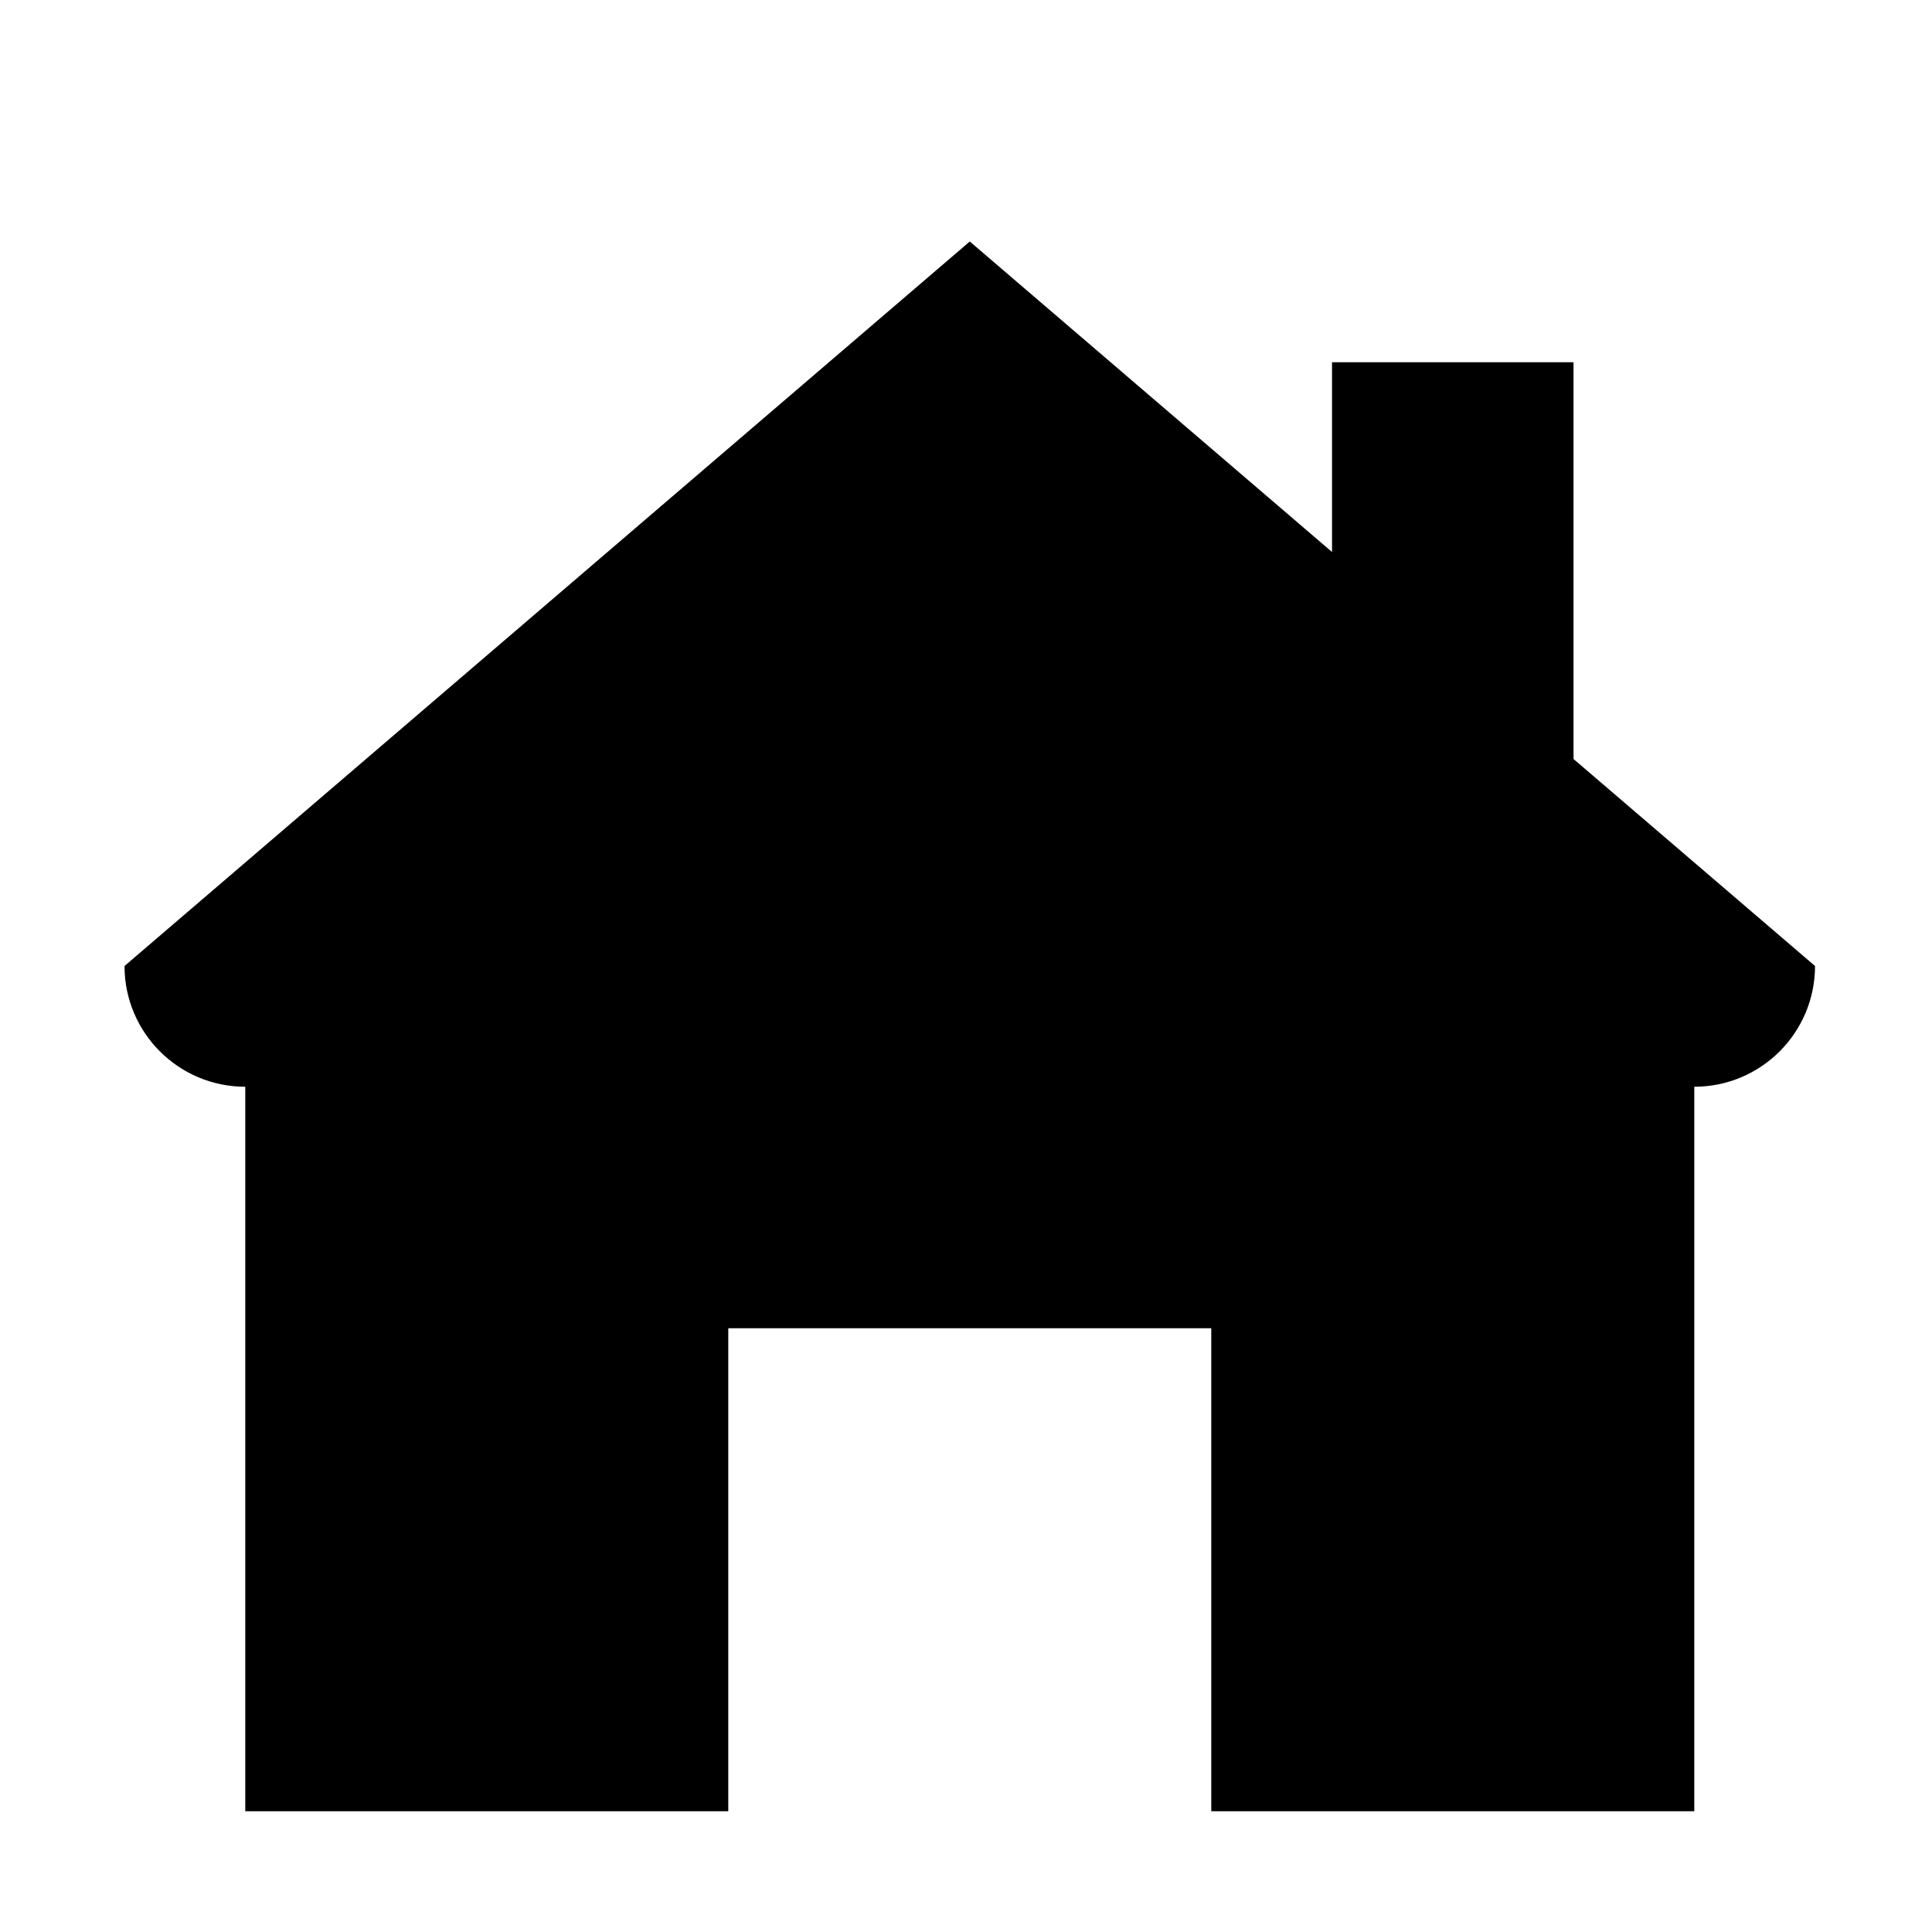
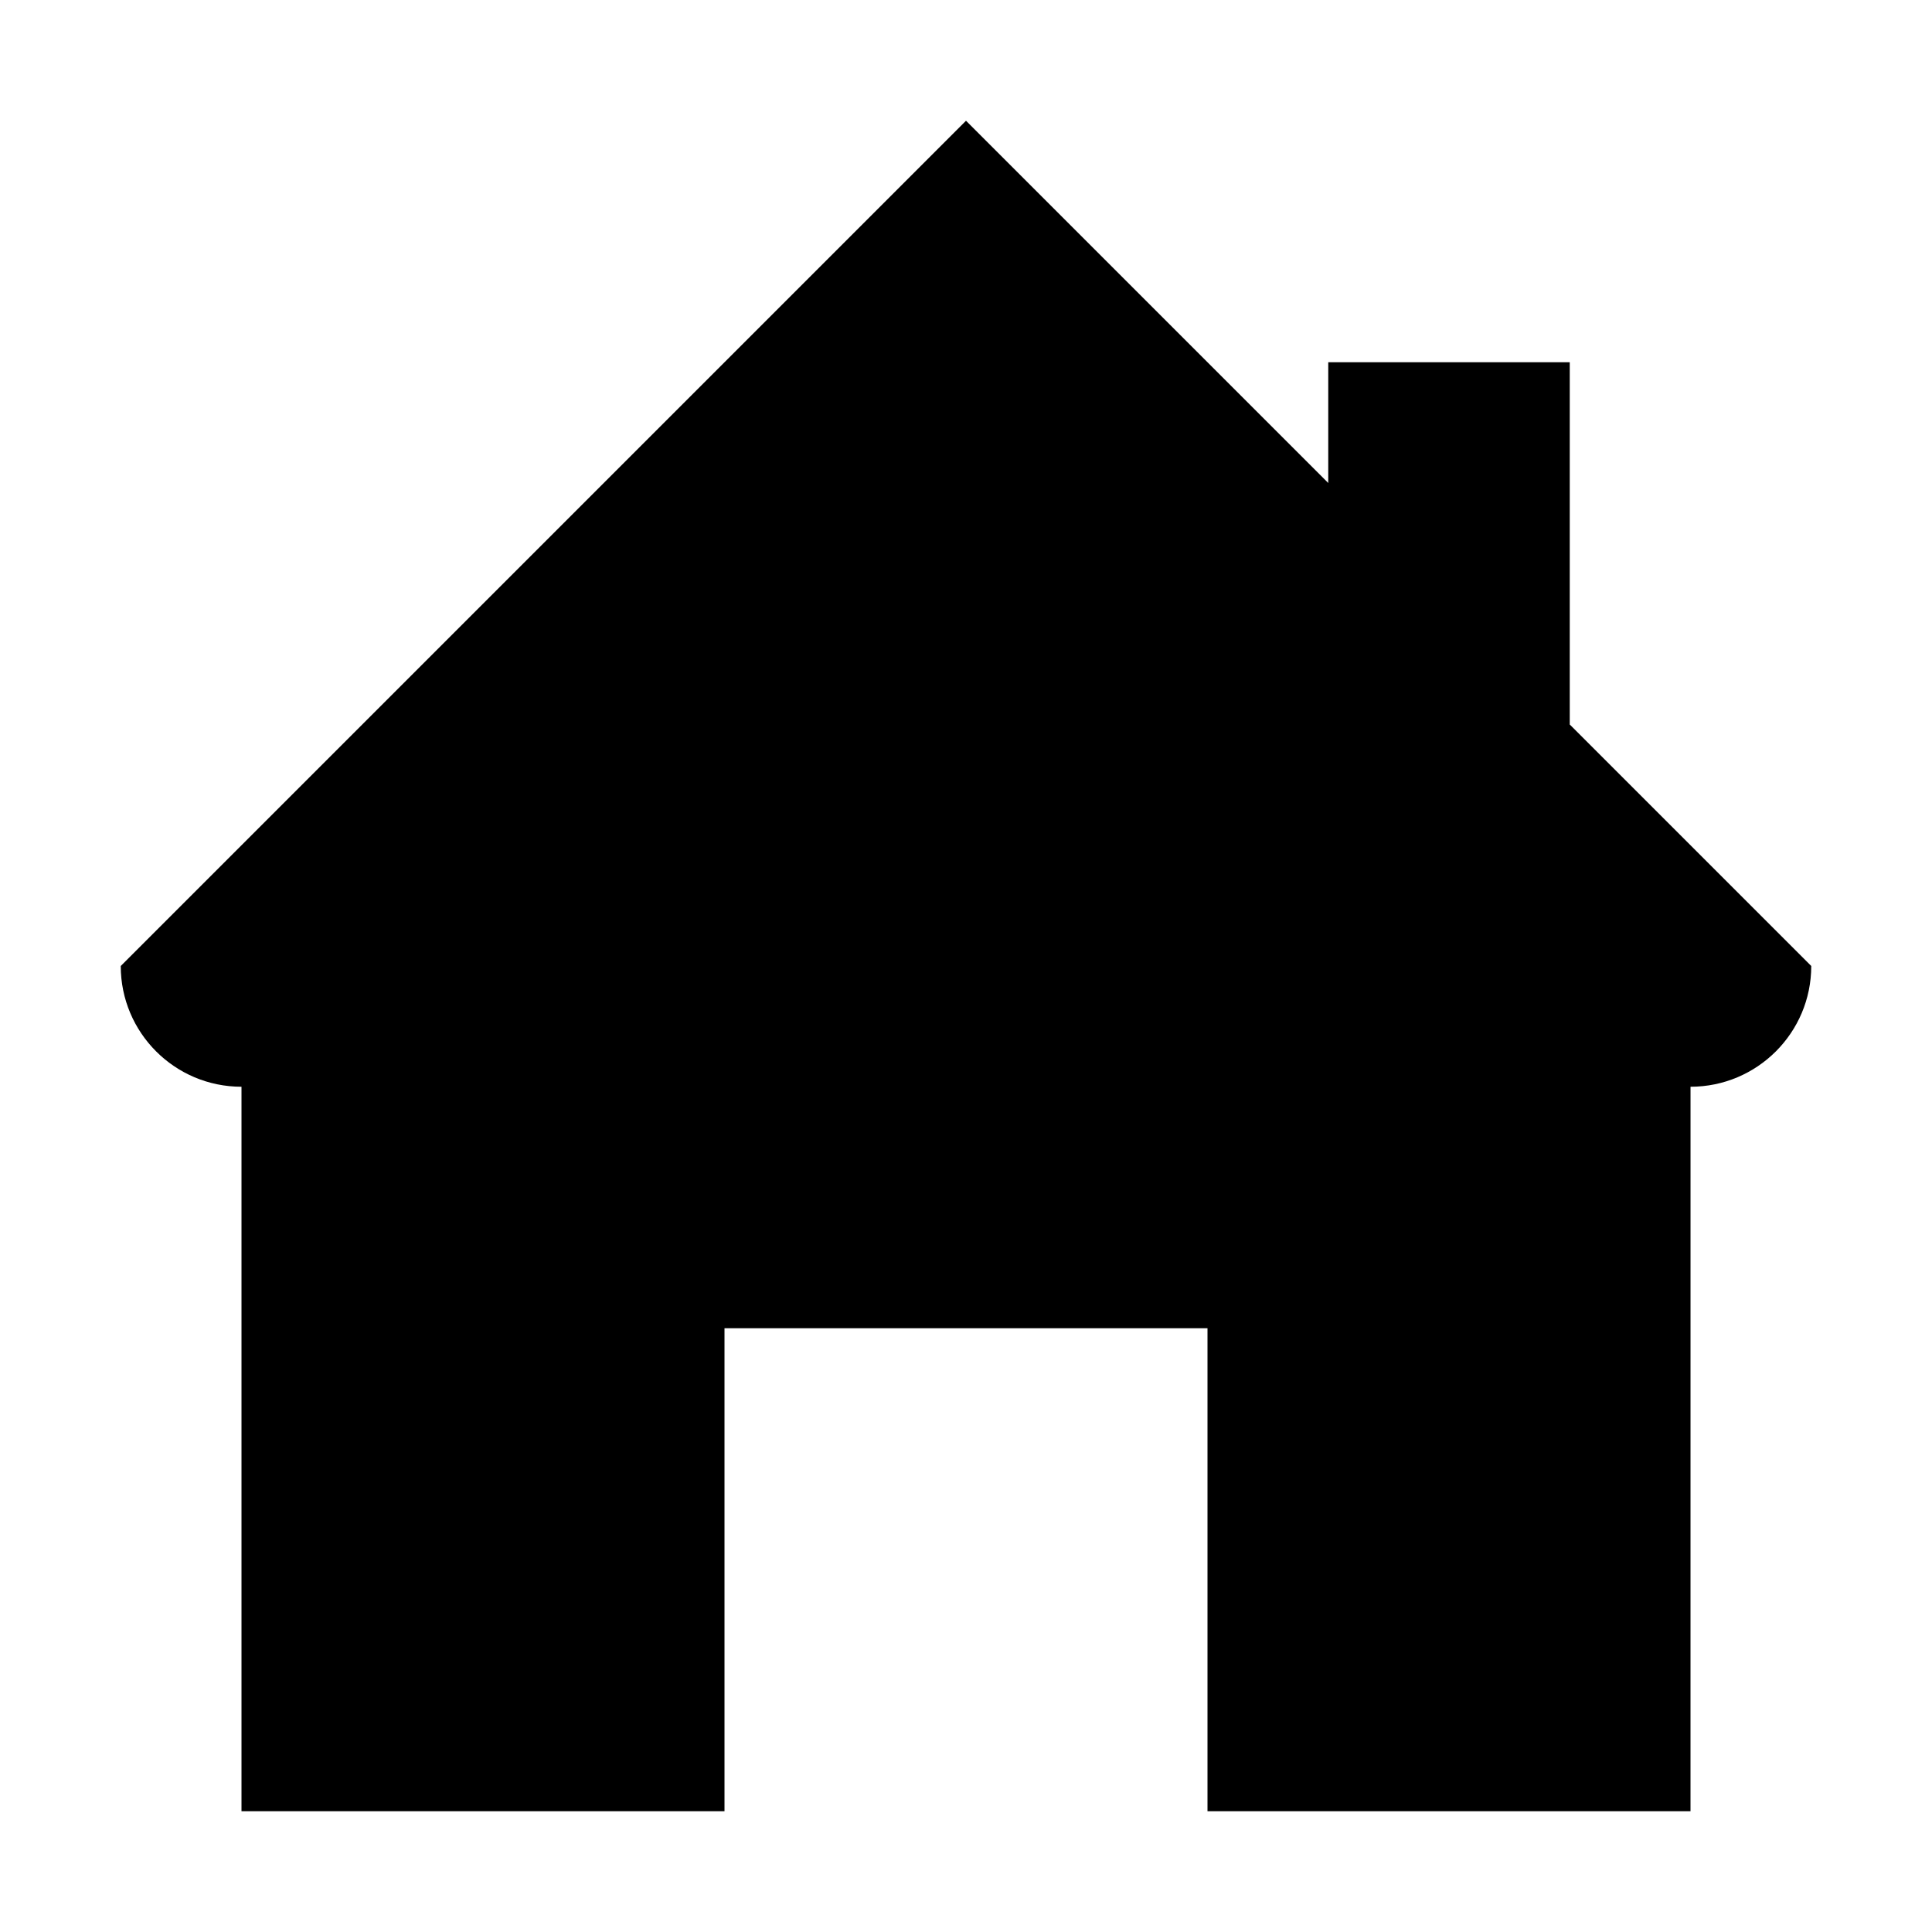
<svg xmlns="http://www.w3.org/2000/svg" width="512px" height="512px" version="1.1">
  <description>Created with Sketch (http://www.bohemiancoding.com/sketch)</description>
  <defs />
-   <g id="Page 1" fill="none" fill-rule="evenodd">
-     <path d="M449,480 L321,480 L321,352 L193,352 L193,480 L65,480 L65,288 C47.324,288 33,273.673 33,256 L257,64 L353,146.286 L353,96 L417,96 L417,201.143 L481,256 C481,273.673 466.664,288 449.006,288 L449,480 Z M449,480" id="Home" fill="#000000" />
+   <g id="Page-1" stroke="none" stroke-width="1" fill="none" fill-rule="evenodd">
+     <path d="M32,256 L256,32 L352,128 L352,96 L416,96 L416,192 L480,256 C480,273.673 465.665,288 448.006,288 L448,480 L64,480 L64,288 C46.324,288 32,273.673 32,256 Z M320,480 L320,352 L192,352 L192,480 L320,480 Z" id="Home" fill="#000000" />
  </g>
</svg>
